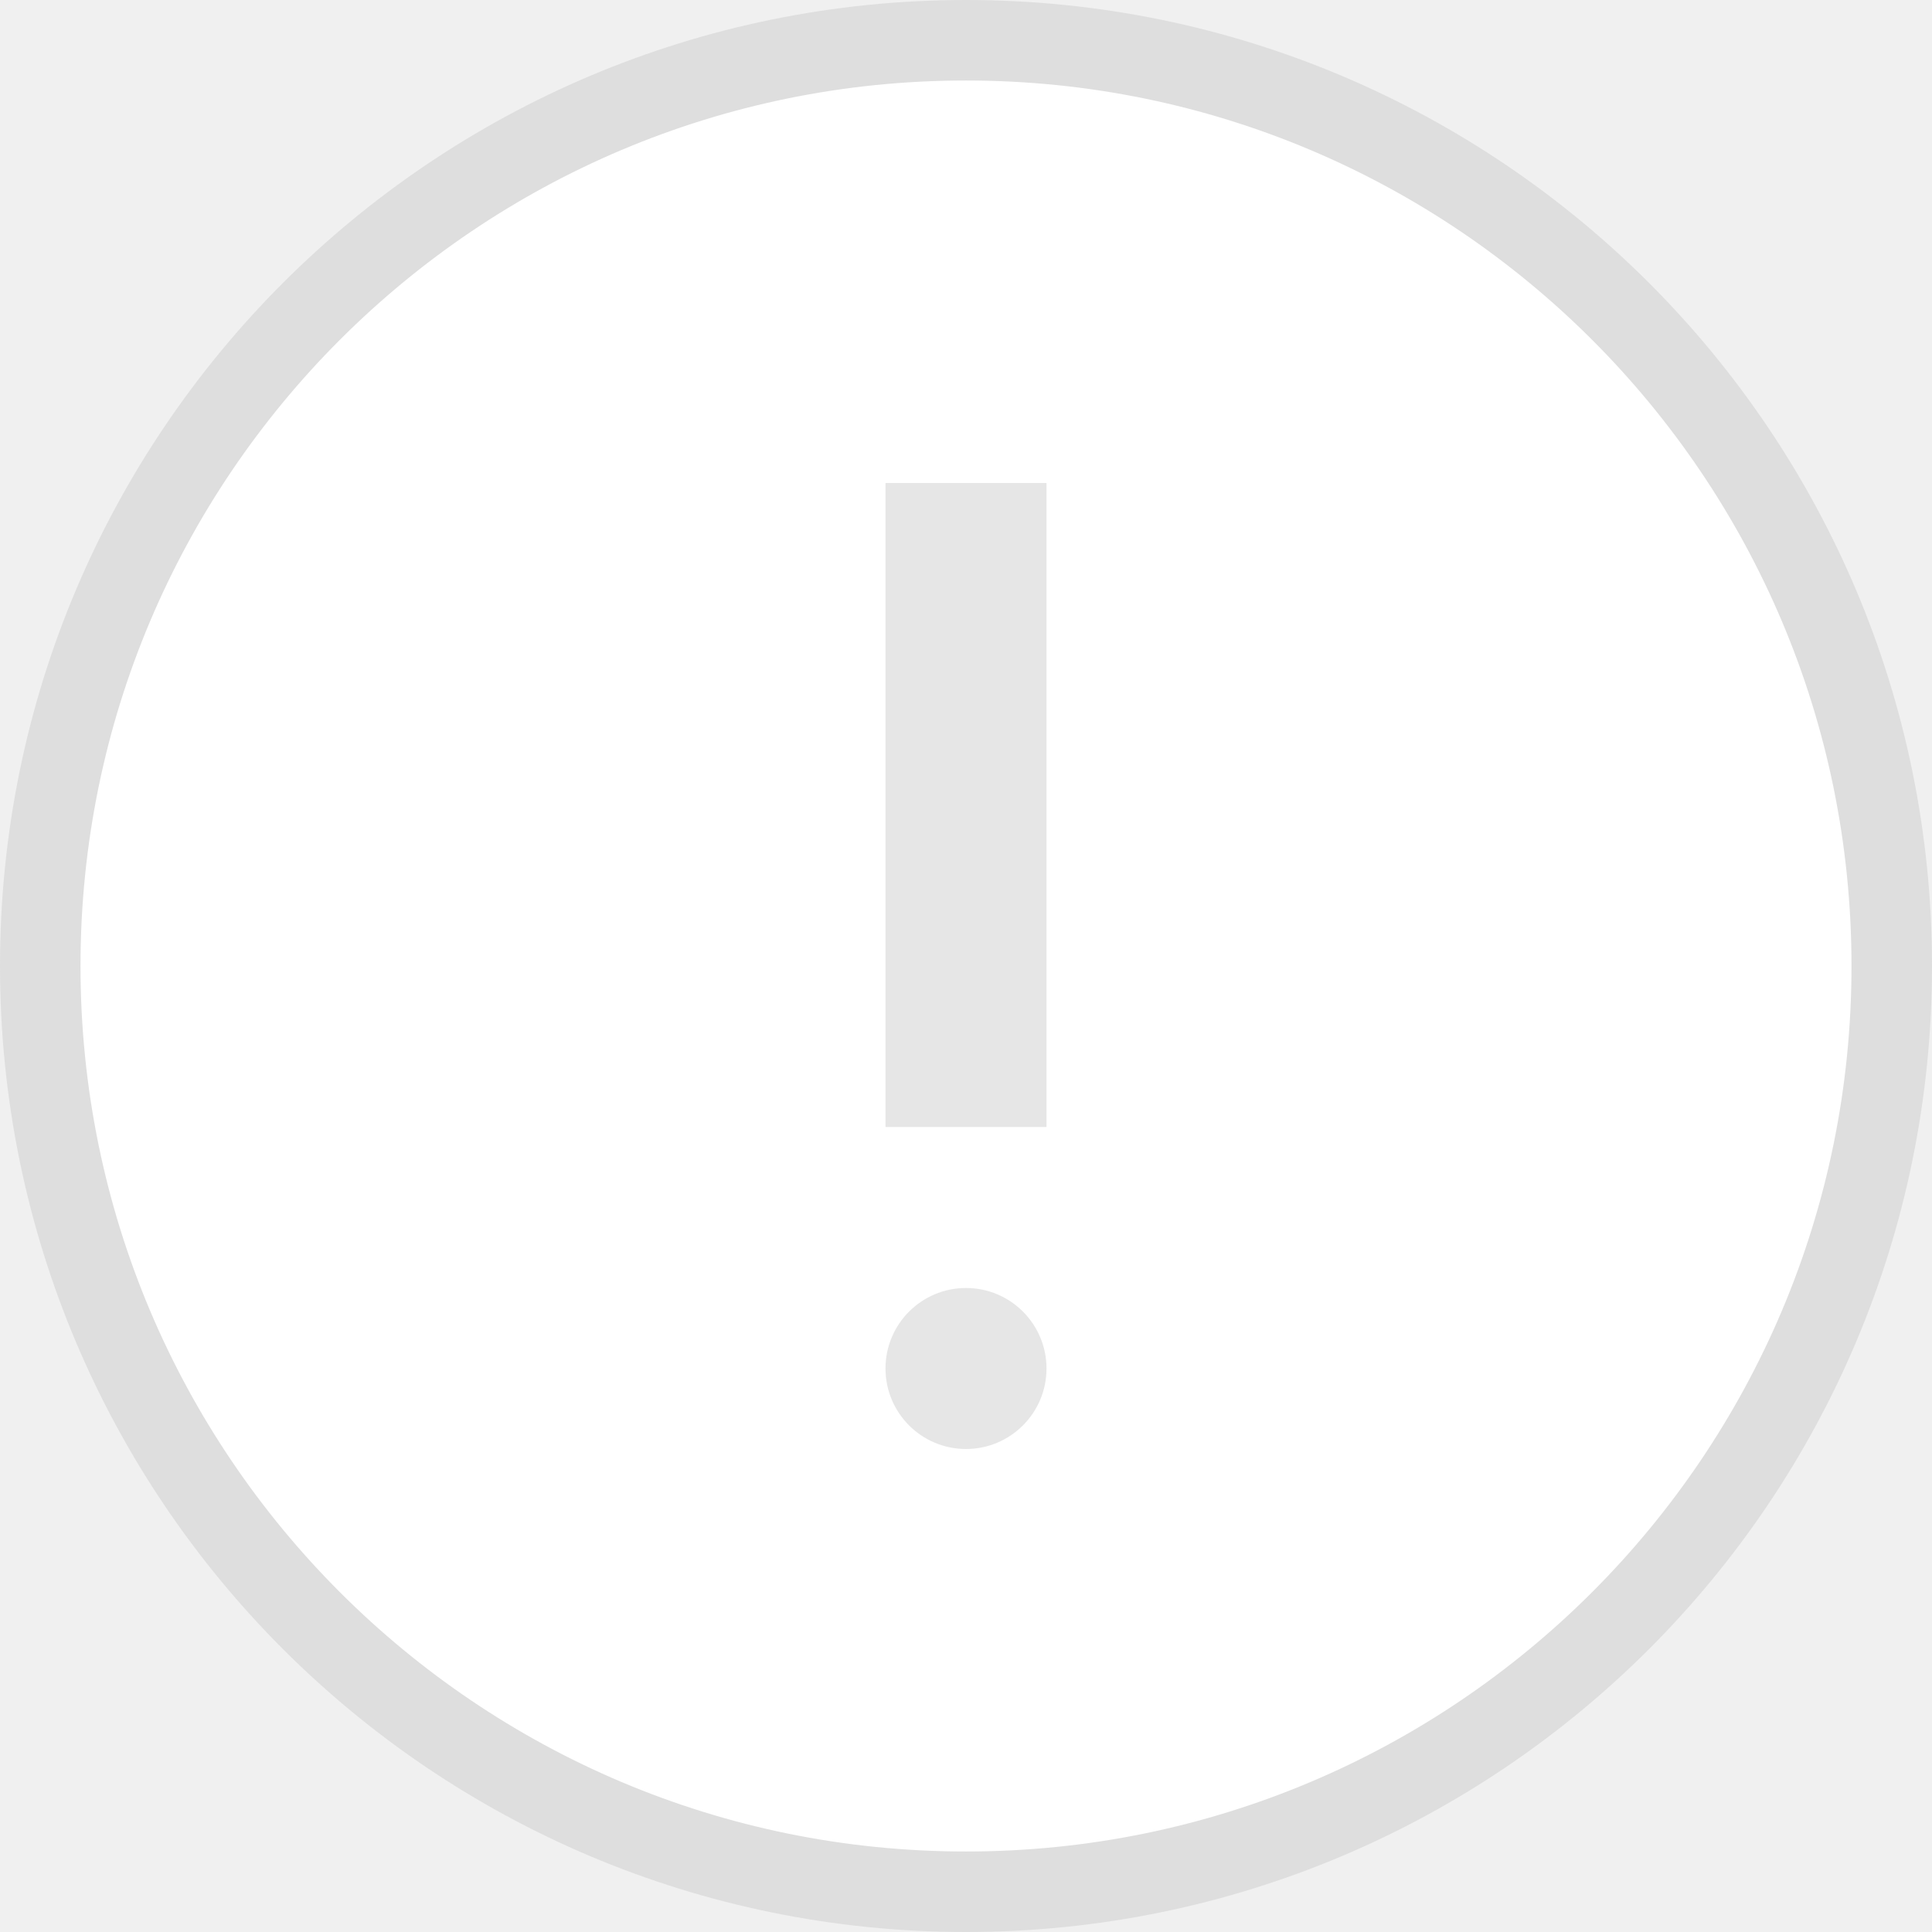
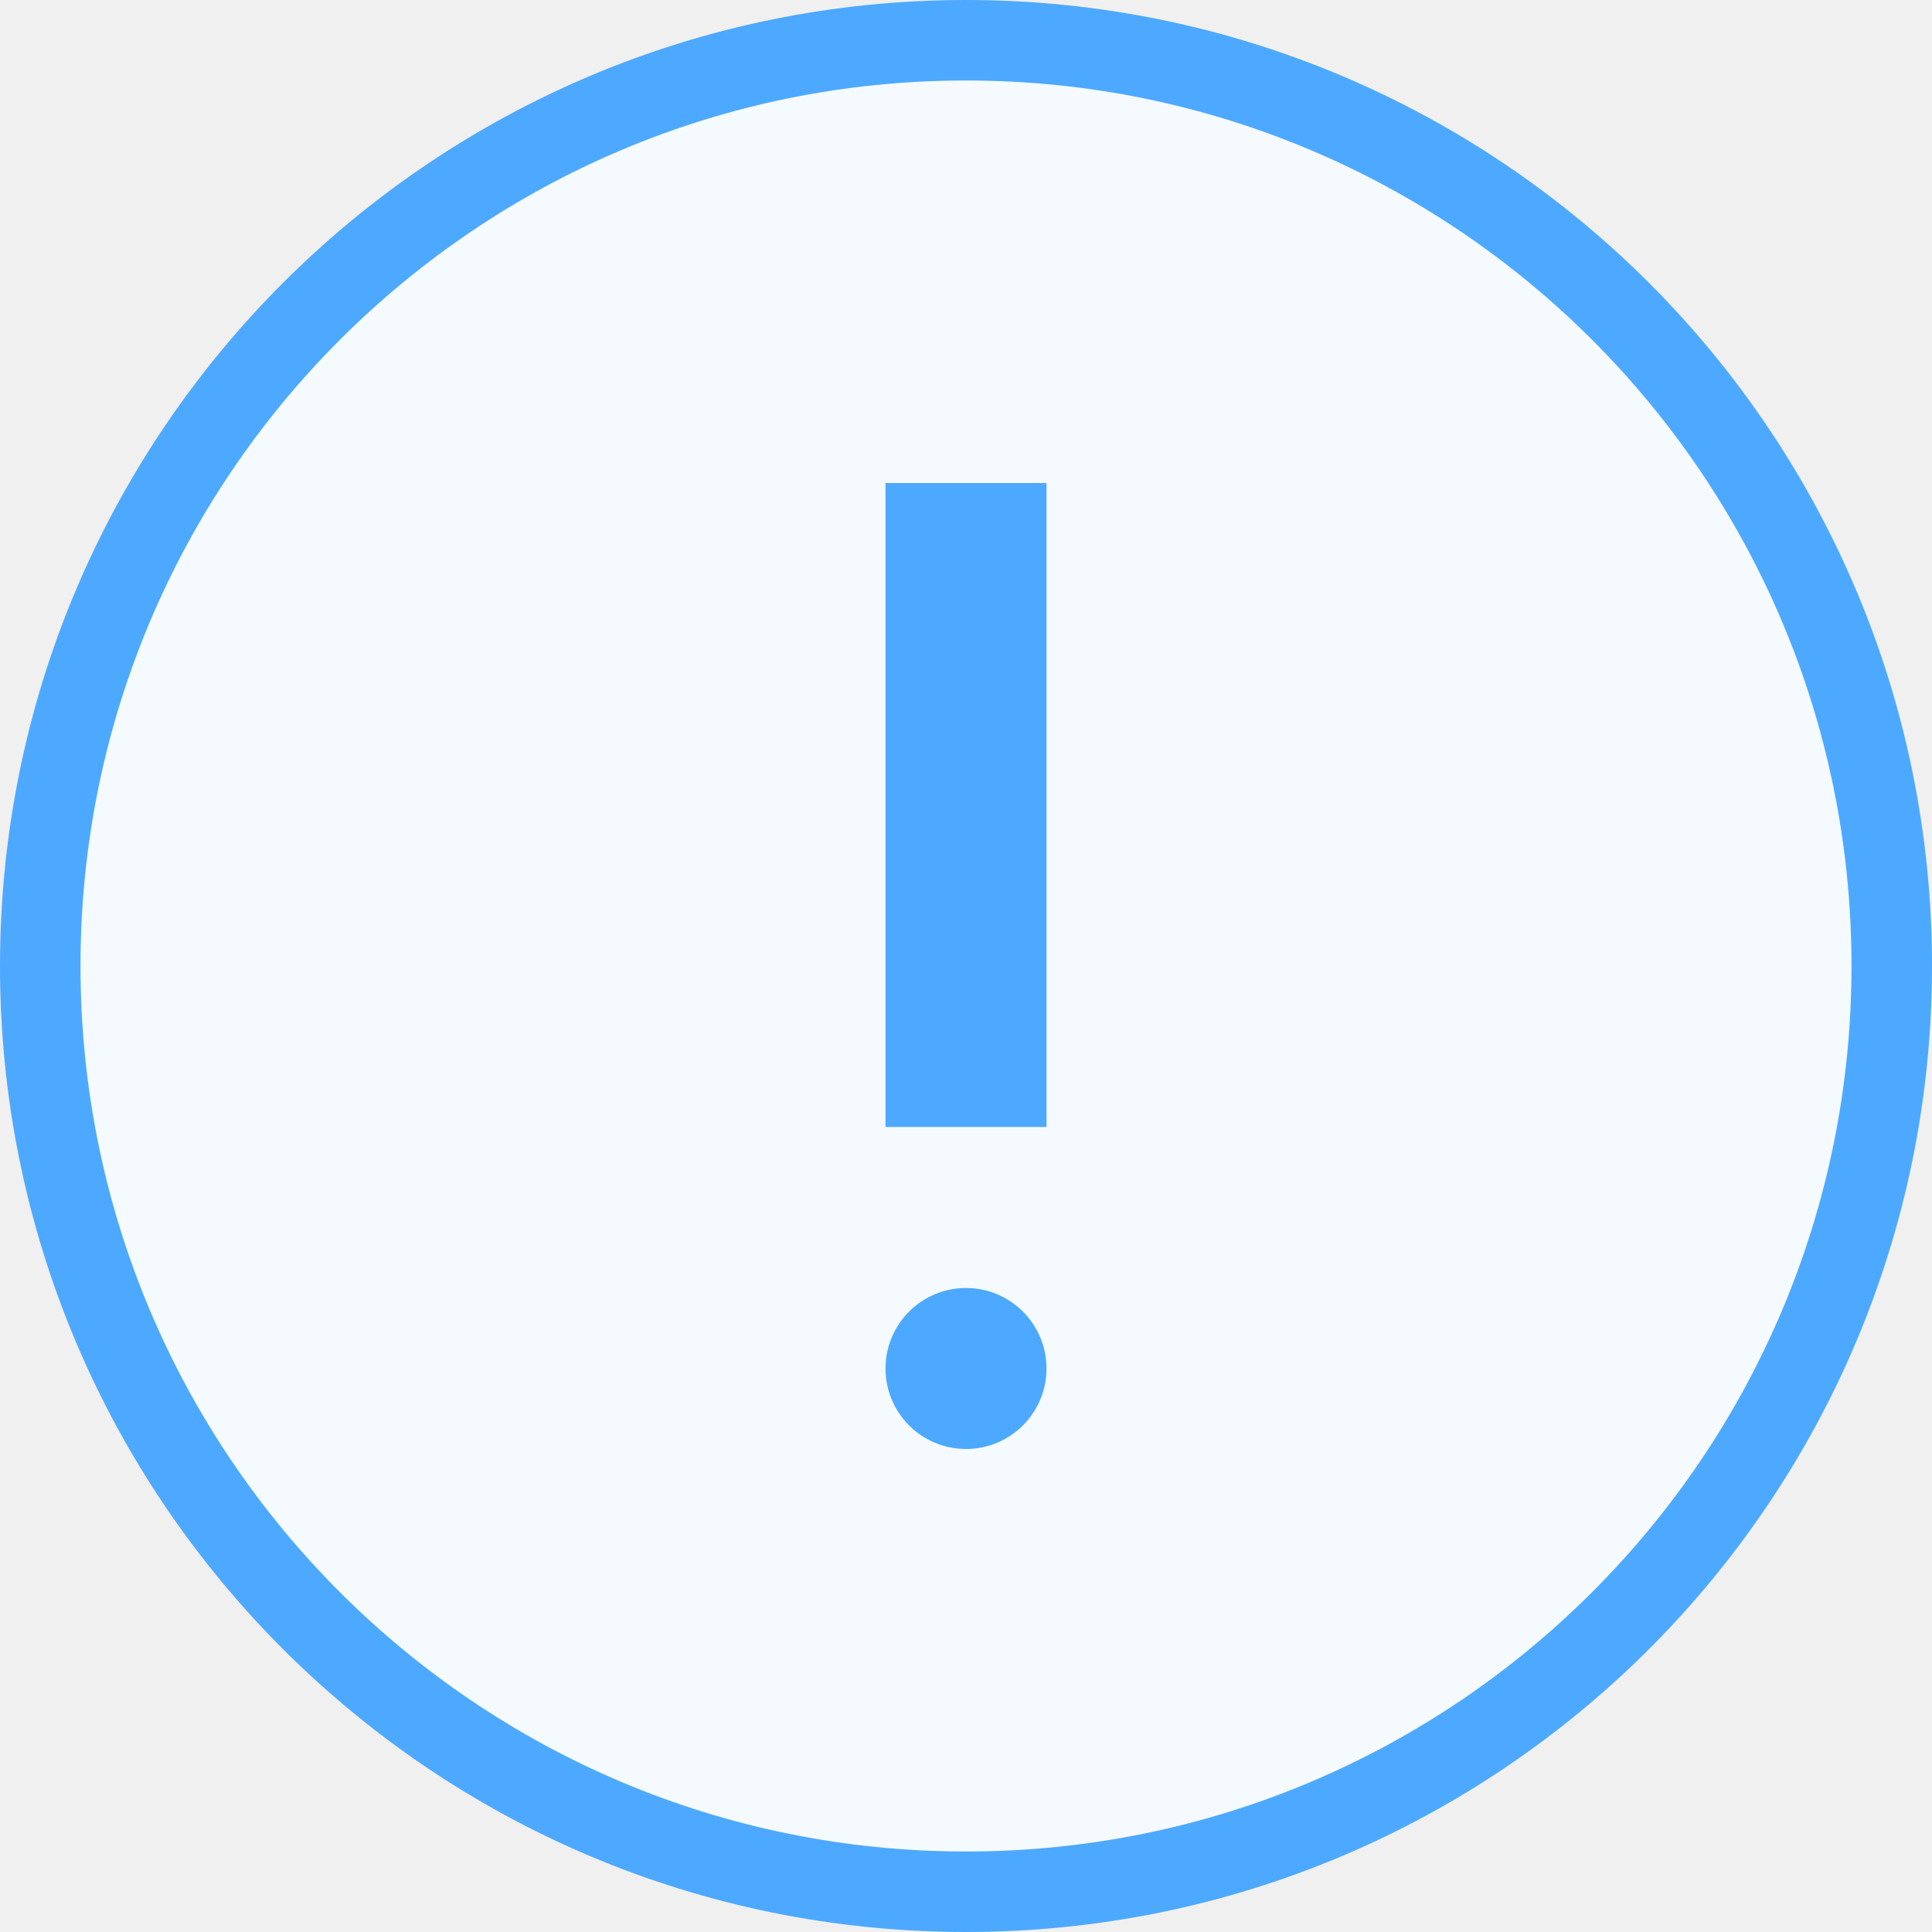
<svg xmlns="http://www.w3.org/2000/svg" width="24" height="24" viewBox="0 0 24 24" fill="none">
  <g clip-path="url(#clip0_1_1938)">
-     <circle cx="12" cy="12" r="11.5" fill="white" stroke="#DEDEDE" />
-     <rect x="11" y="6" width="2" height="8" fill="#E6E6E6" />
-     <circle cx="12" cy="17" r="1" fill="#E6E6E6" />
+     <circle cx="12" cy="12" r="11.5" fill="#F5FAFF" stroke="#4DA9FF" />
+     <rect x="11" y="6" width="2" height="8" fill="#4DA9FF" />
+     <circle cx="12" cy="17" r="1" fill="#4DA9FF" />
  </g>
  <defs>
    <clipPath id="clip0_1_1938">
      <rect width="24" height="24" fill="white" />
    </clipPath>
  </defs>
</svg>
